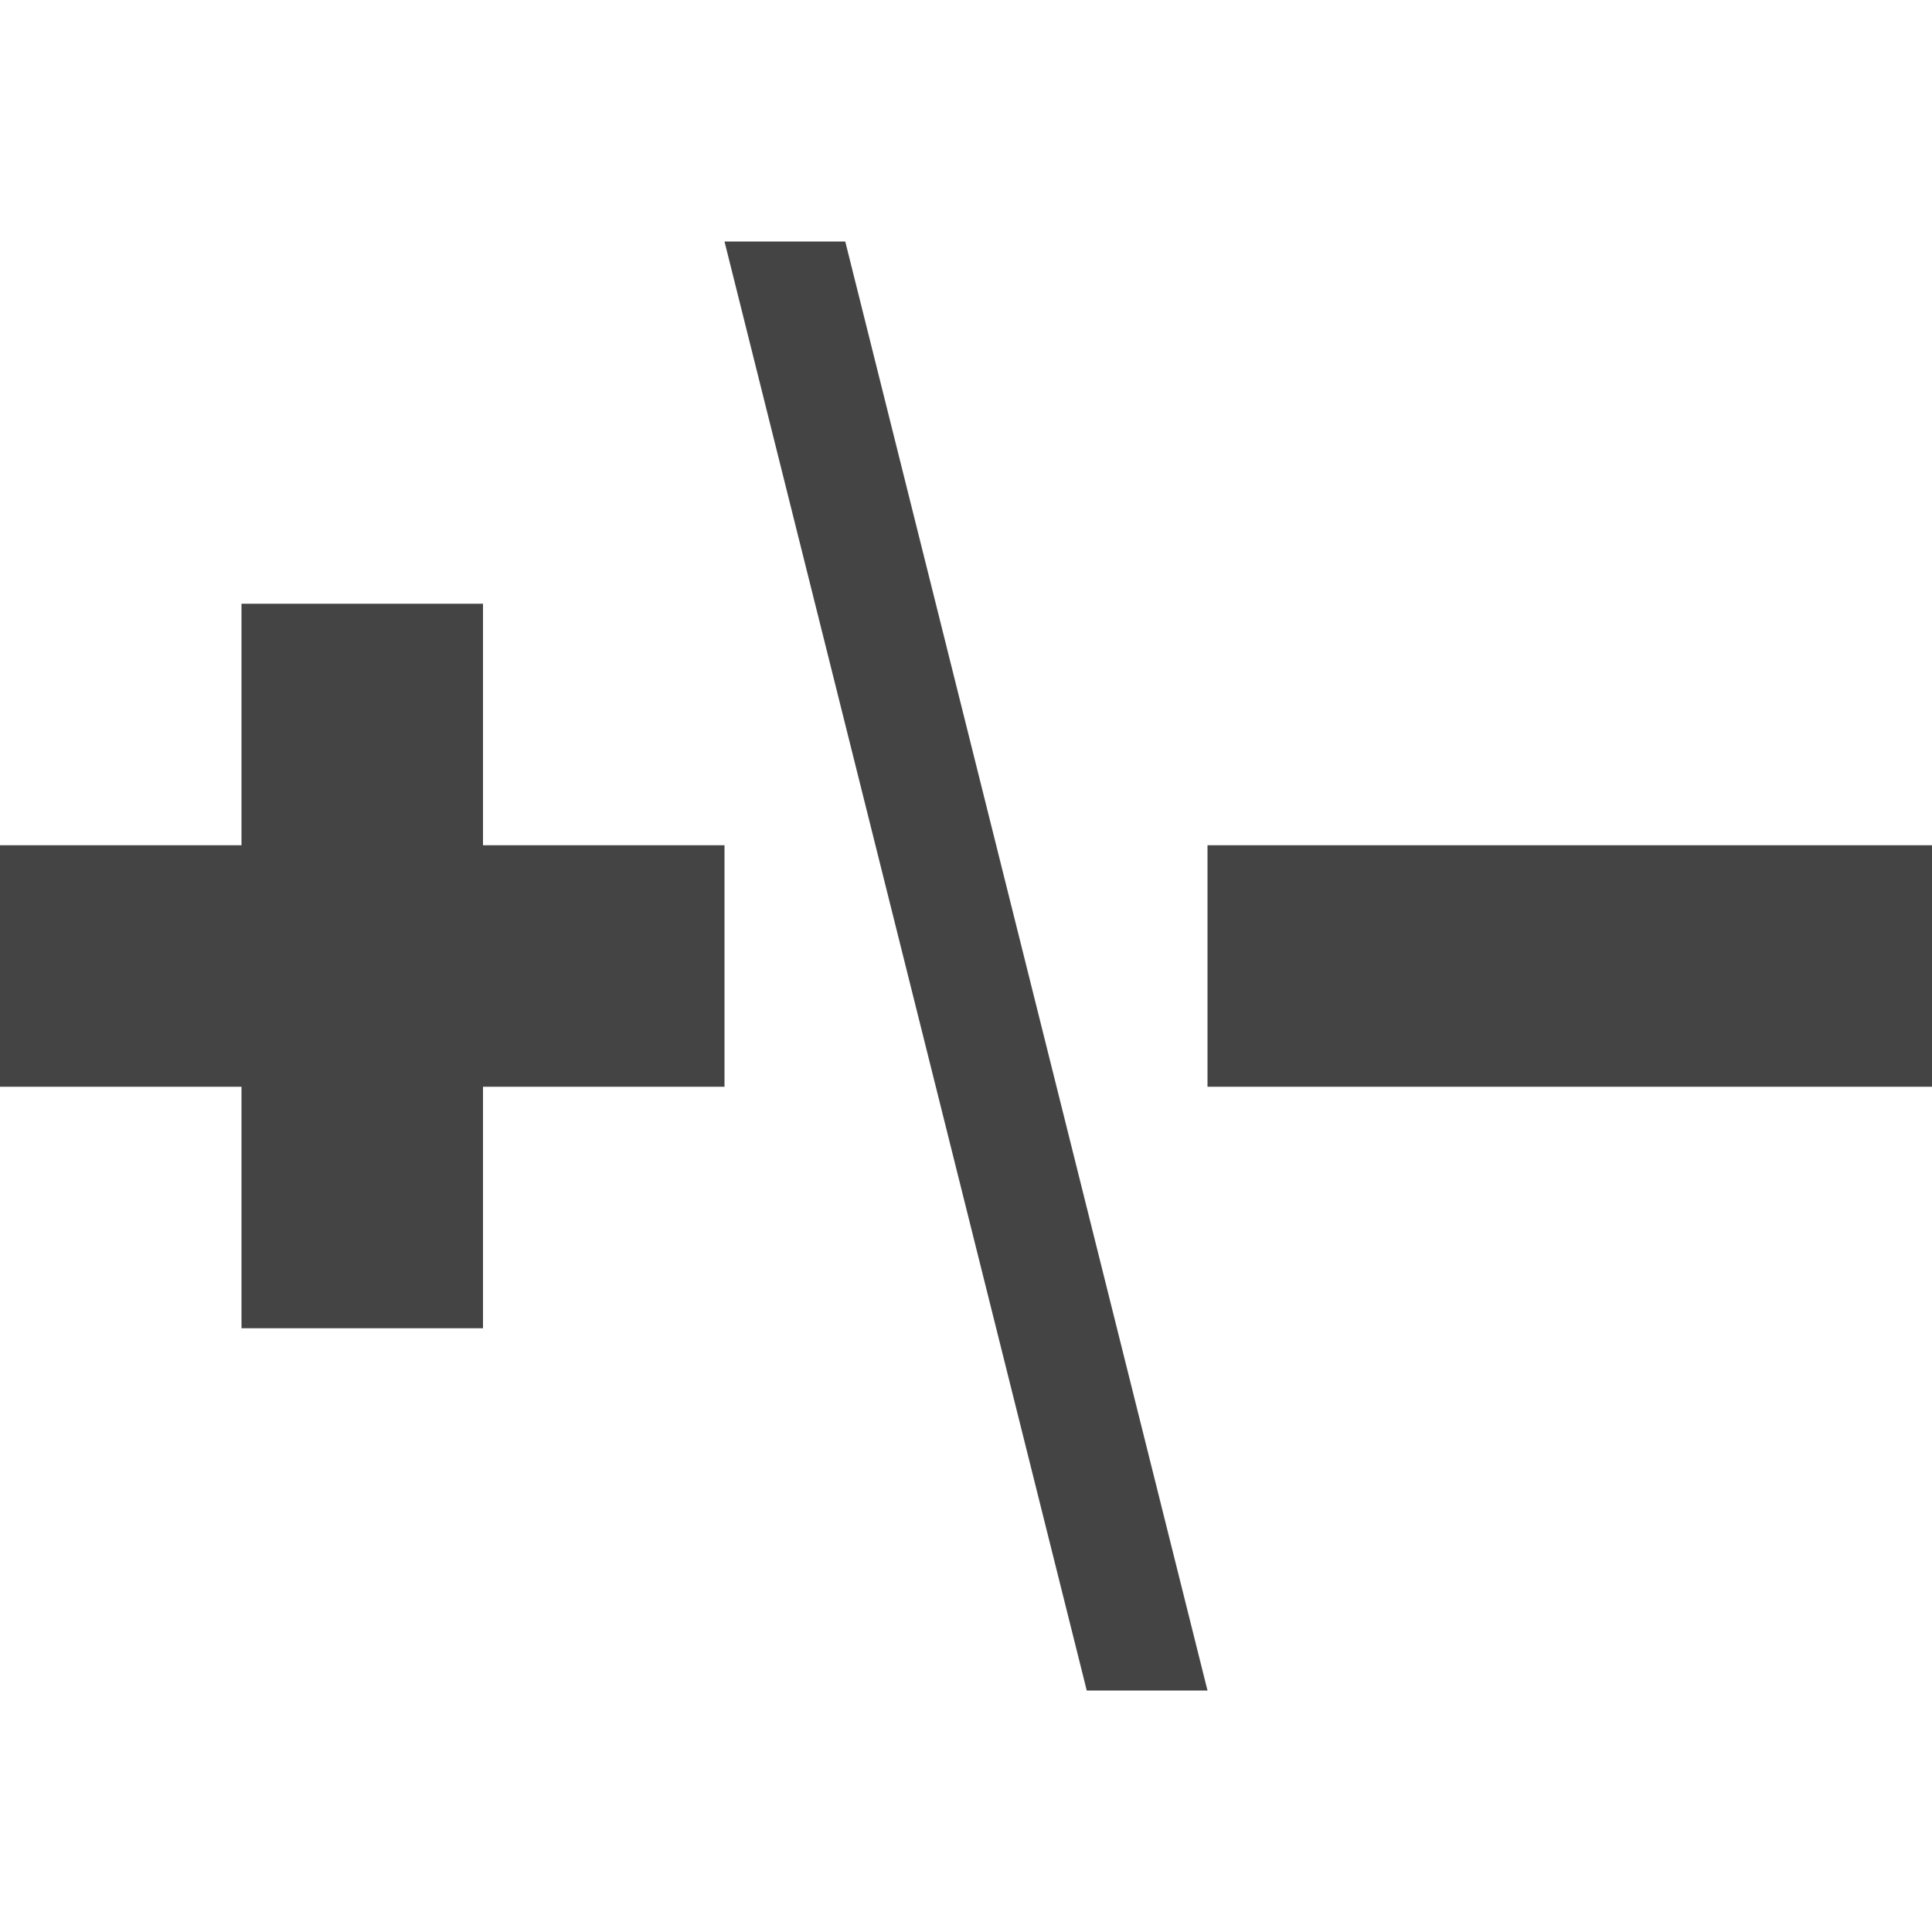
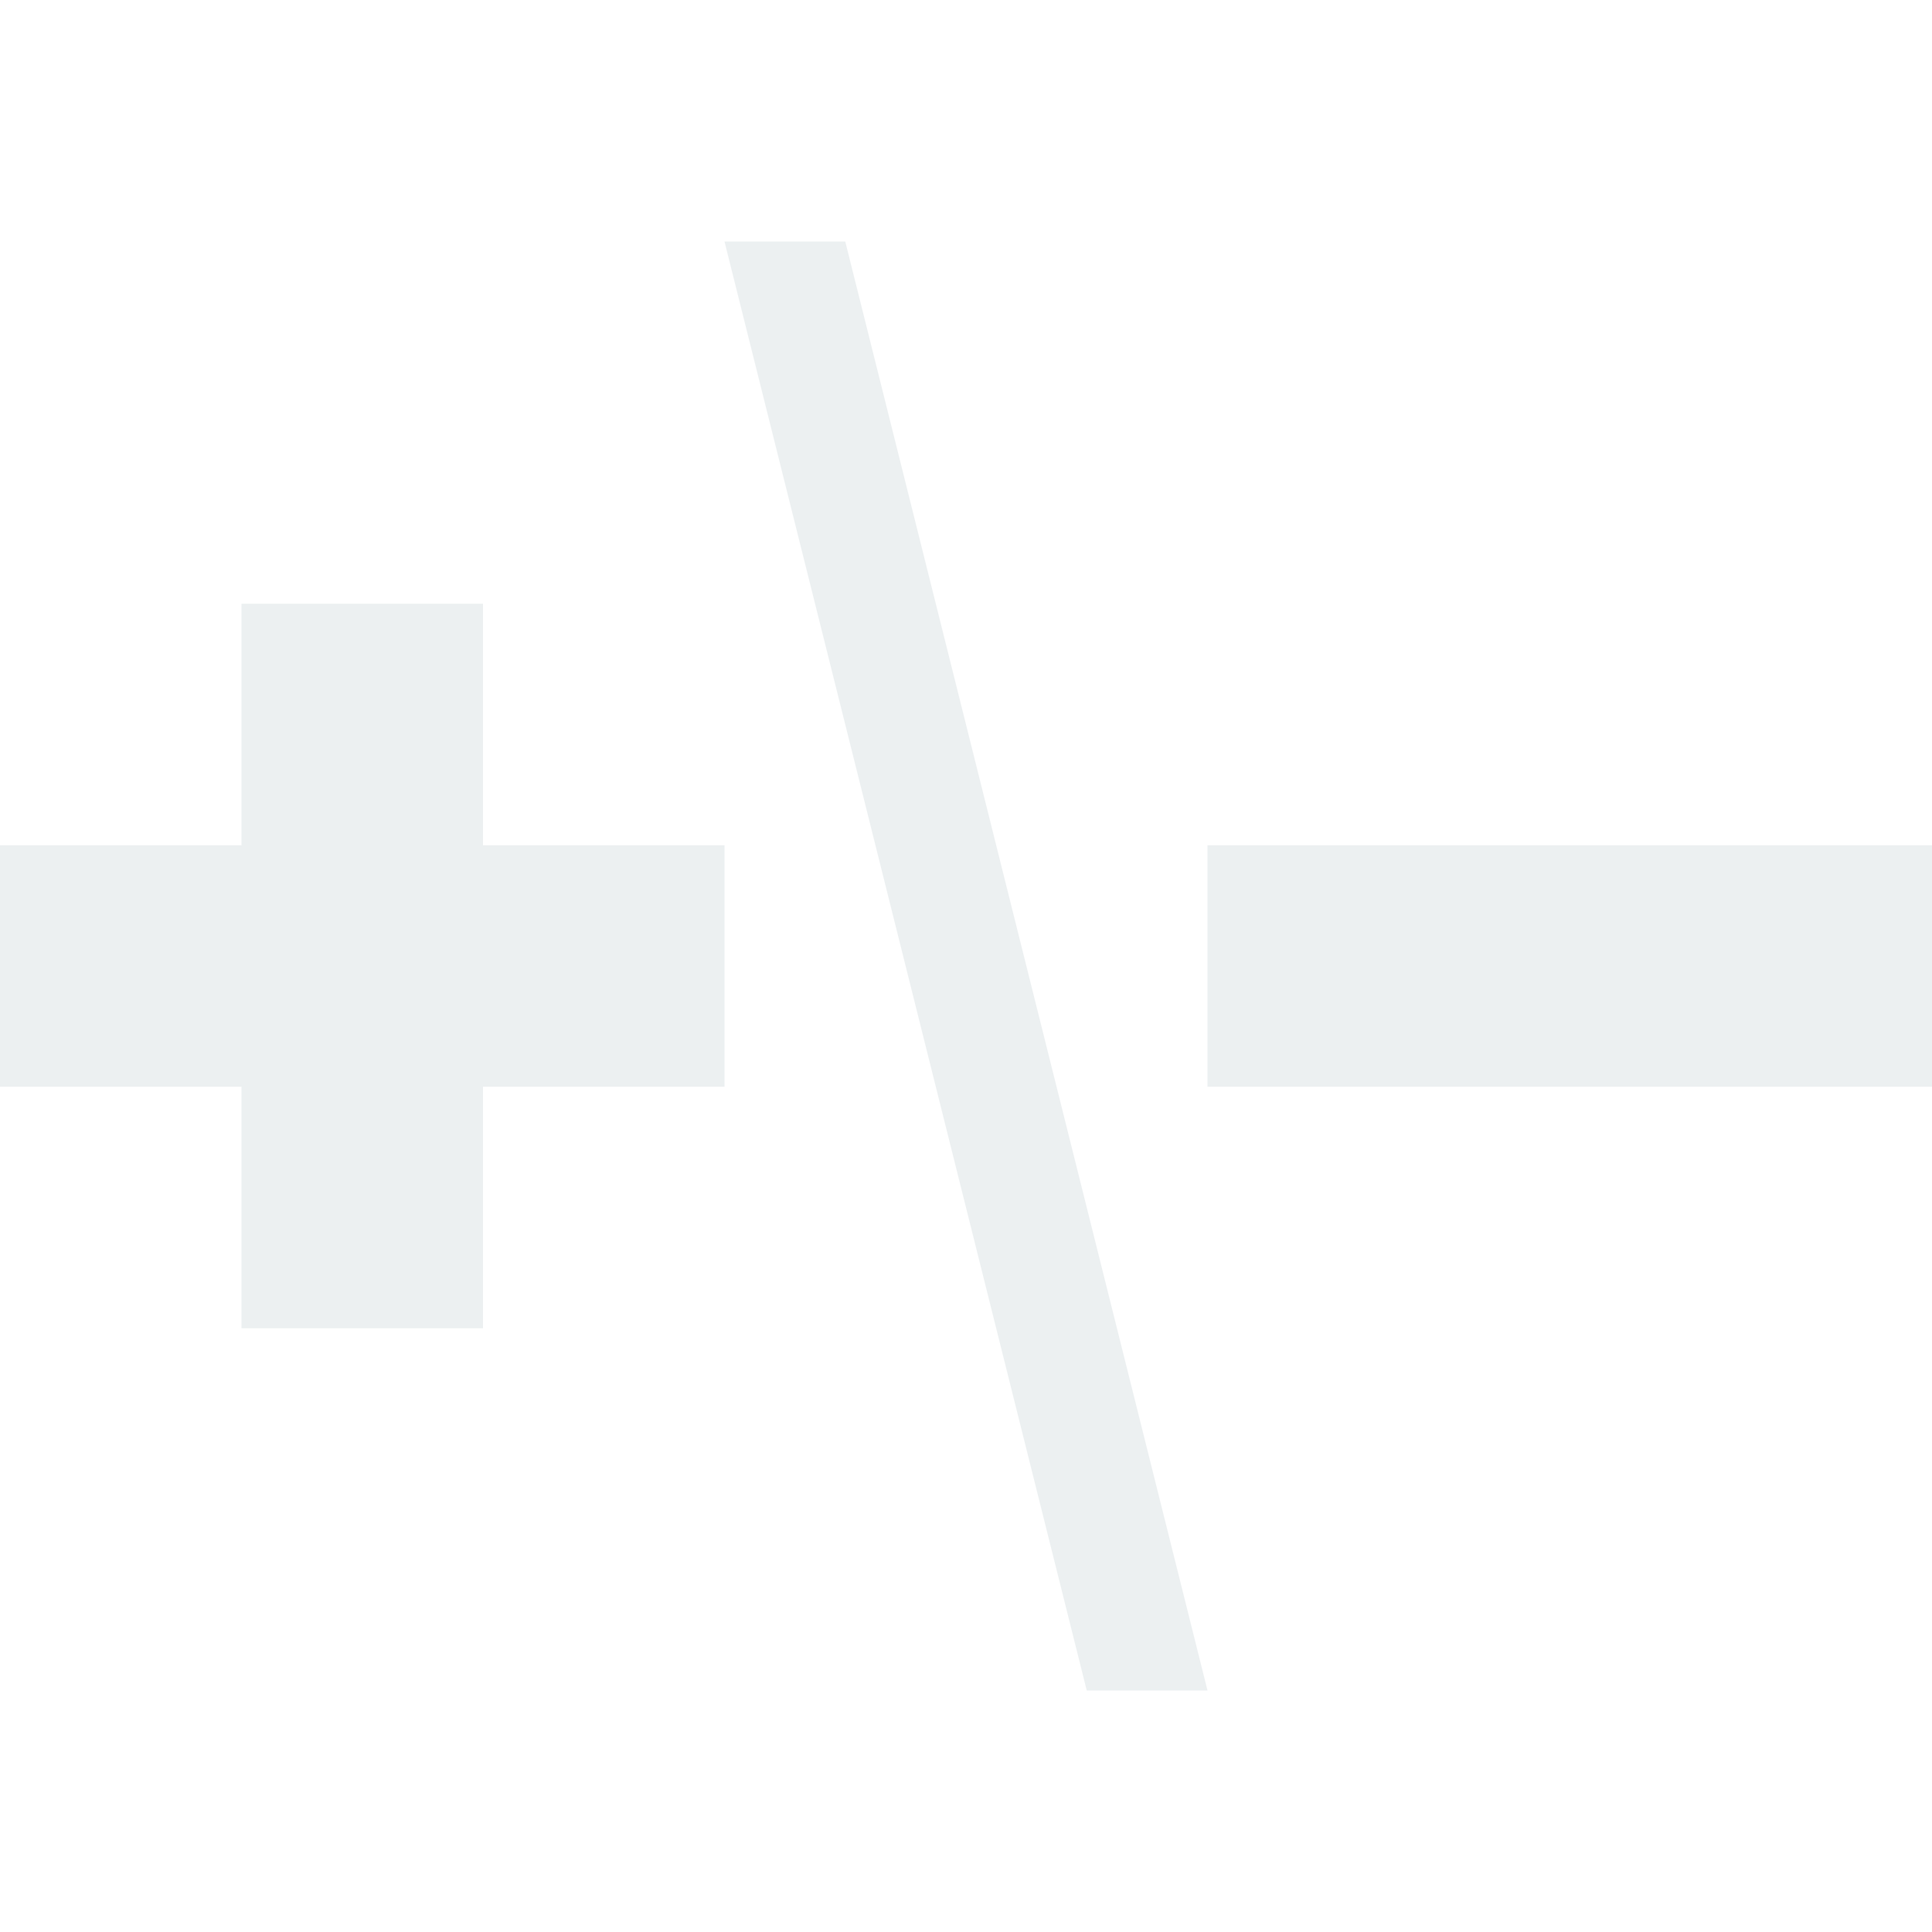
- <svg xmlns="http://www.w3.org/2000/svg" version="1.1" width="16" height="16" viewBox="0 0 16 16">
-   <path fill="#444444" d="M10 7h6v2h-6v-2z" />
-   <path fill="#444444" d="M4 5h-2v2h-2v2h2v2h2v-2h2v-2h-2z" />
-   <path fill="#444444" d="M6 2l3 12h1l-3-12z" />
+ <svg xmlns="http://www.w3.org/2000/svg" version="1.1" width="512px" height="512px" viewBox="0 0 16 16">
+   <path fill="#ecf0f1" d="M10 7h6v2h-6v-2z" />
+   <path fill="#ecf0f1" d="M4 5h-2v2h-2v2h2v2h2v-2h2v-2h-2z" />
+   <path fill="#ecf0f1" d="M6 2l3 12h1l-3-12z" />
</svg>
